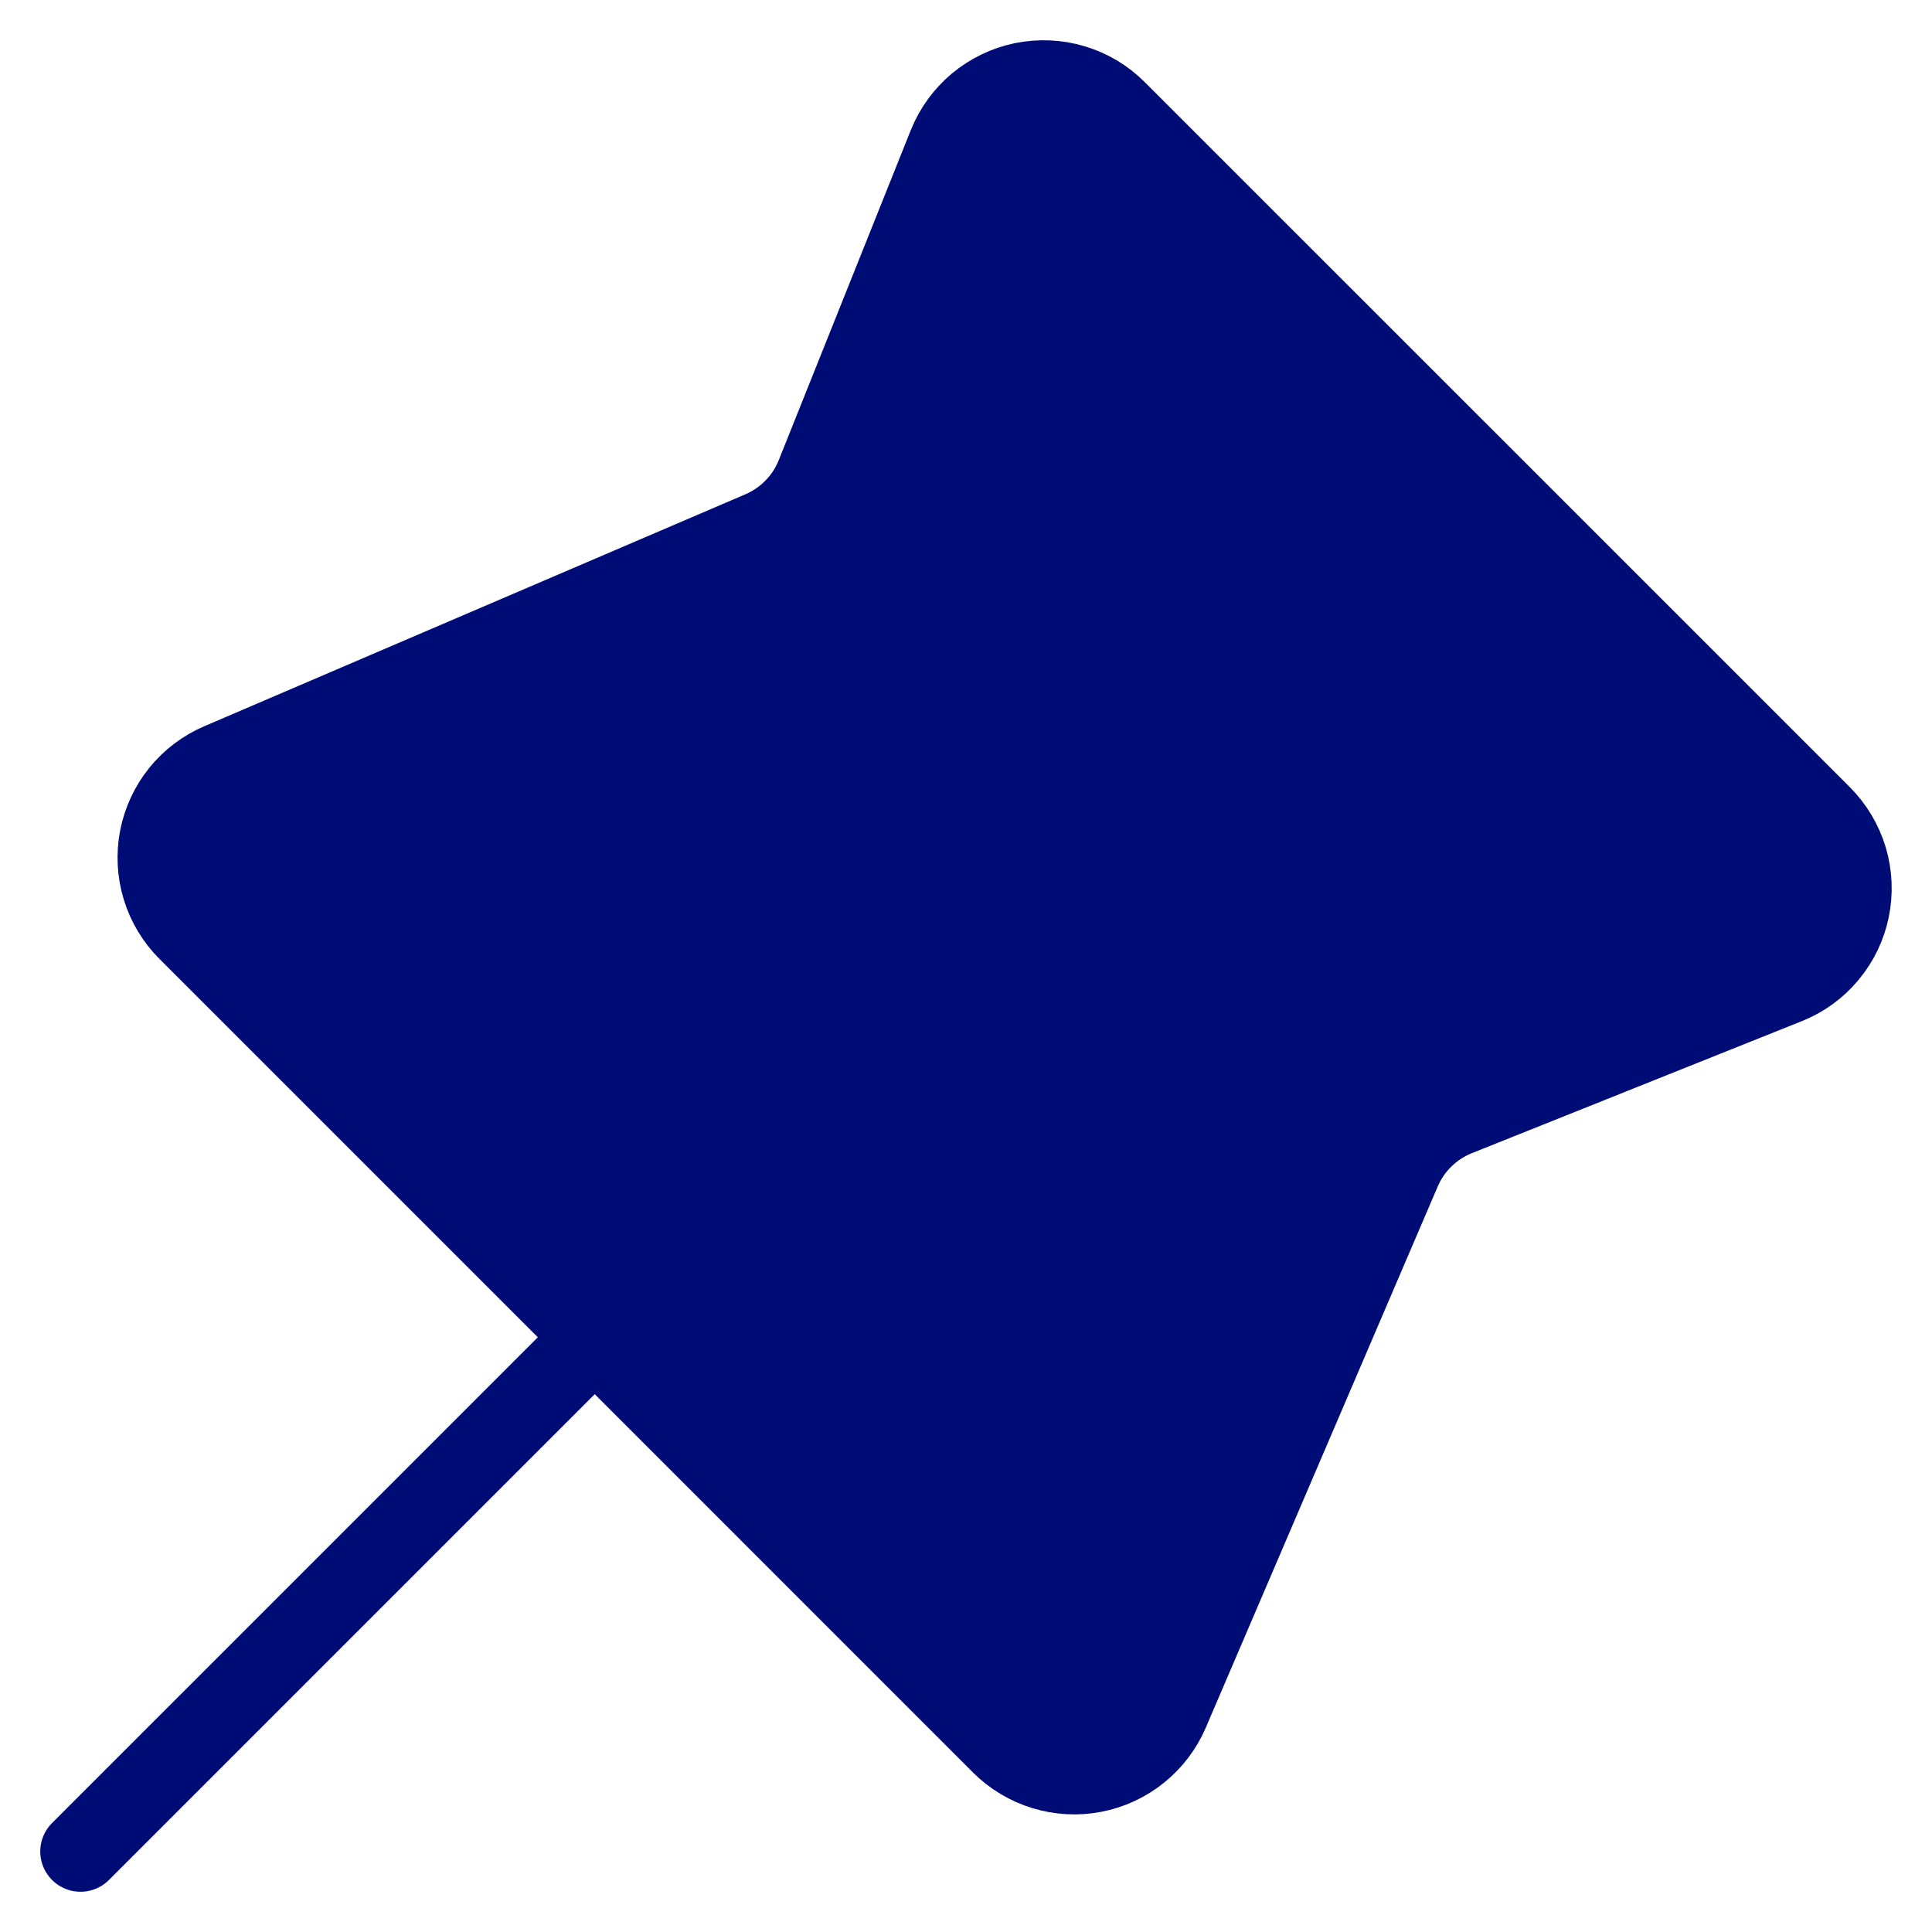
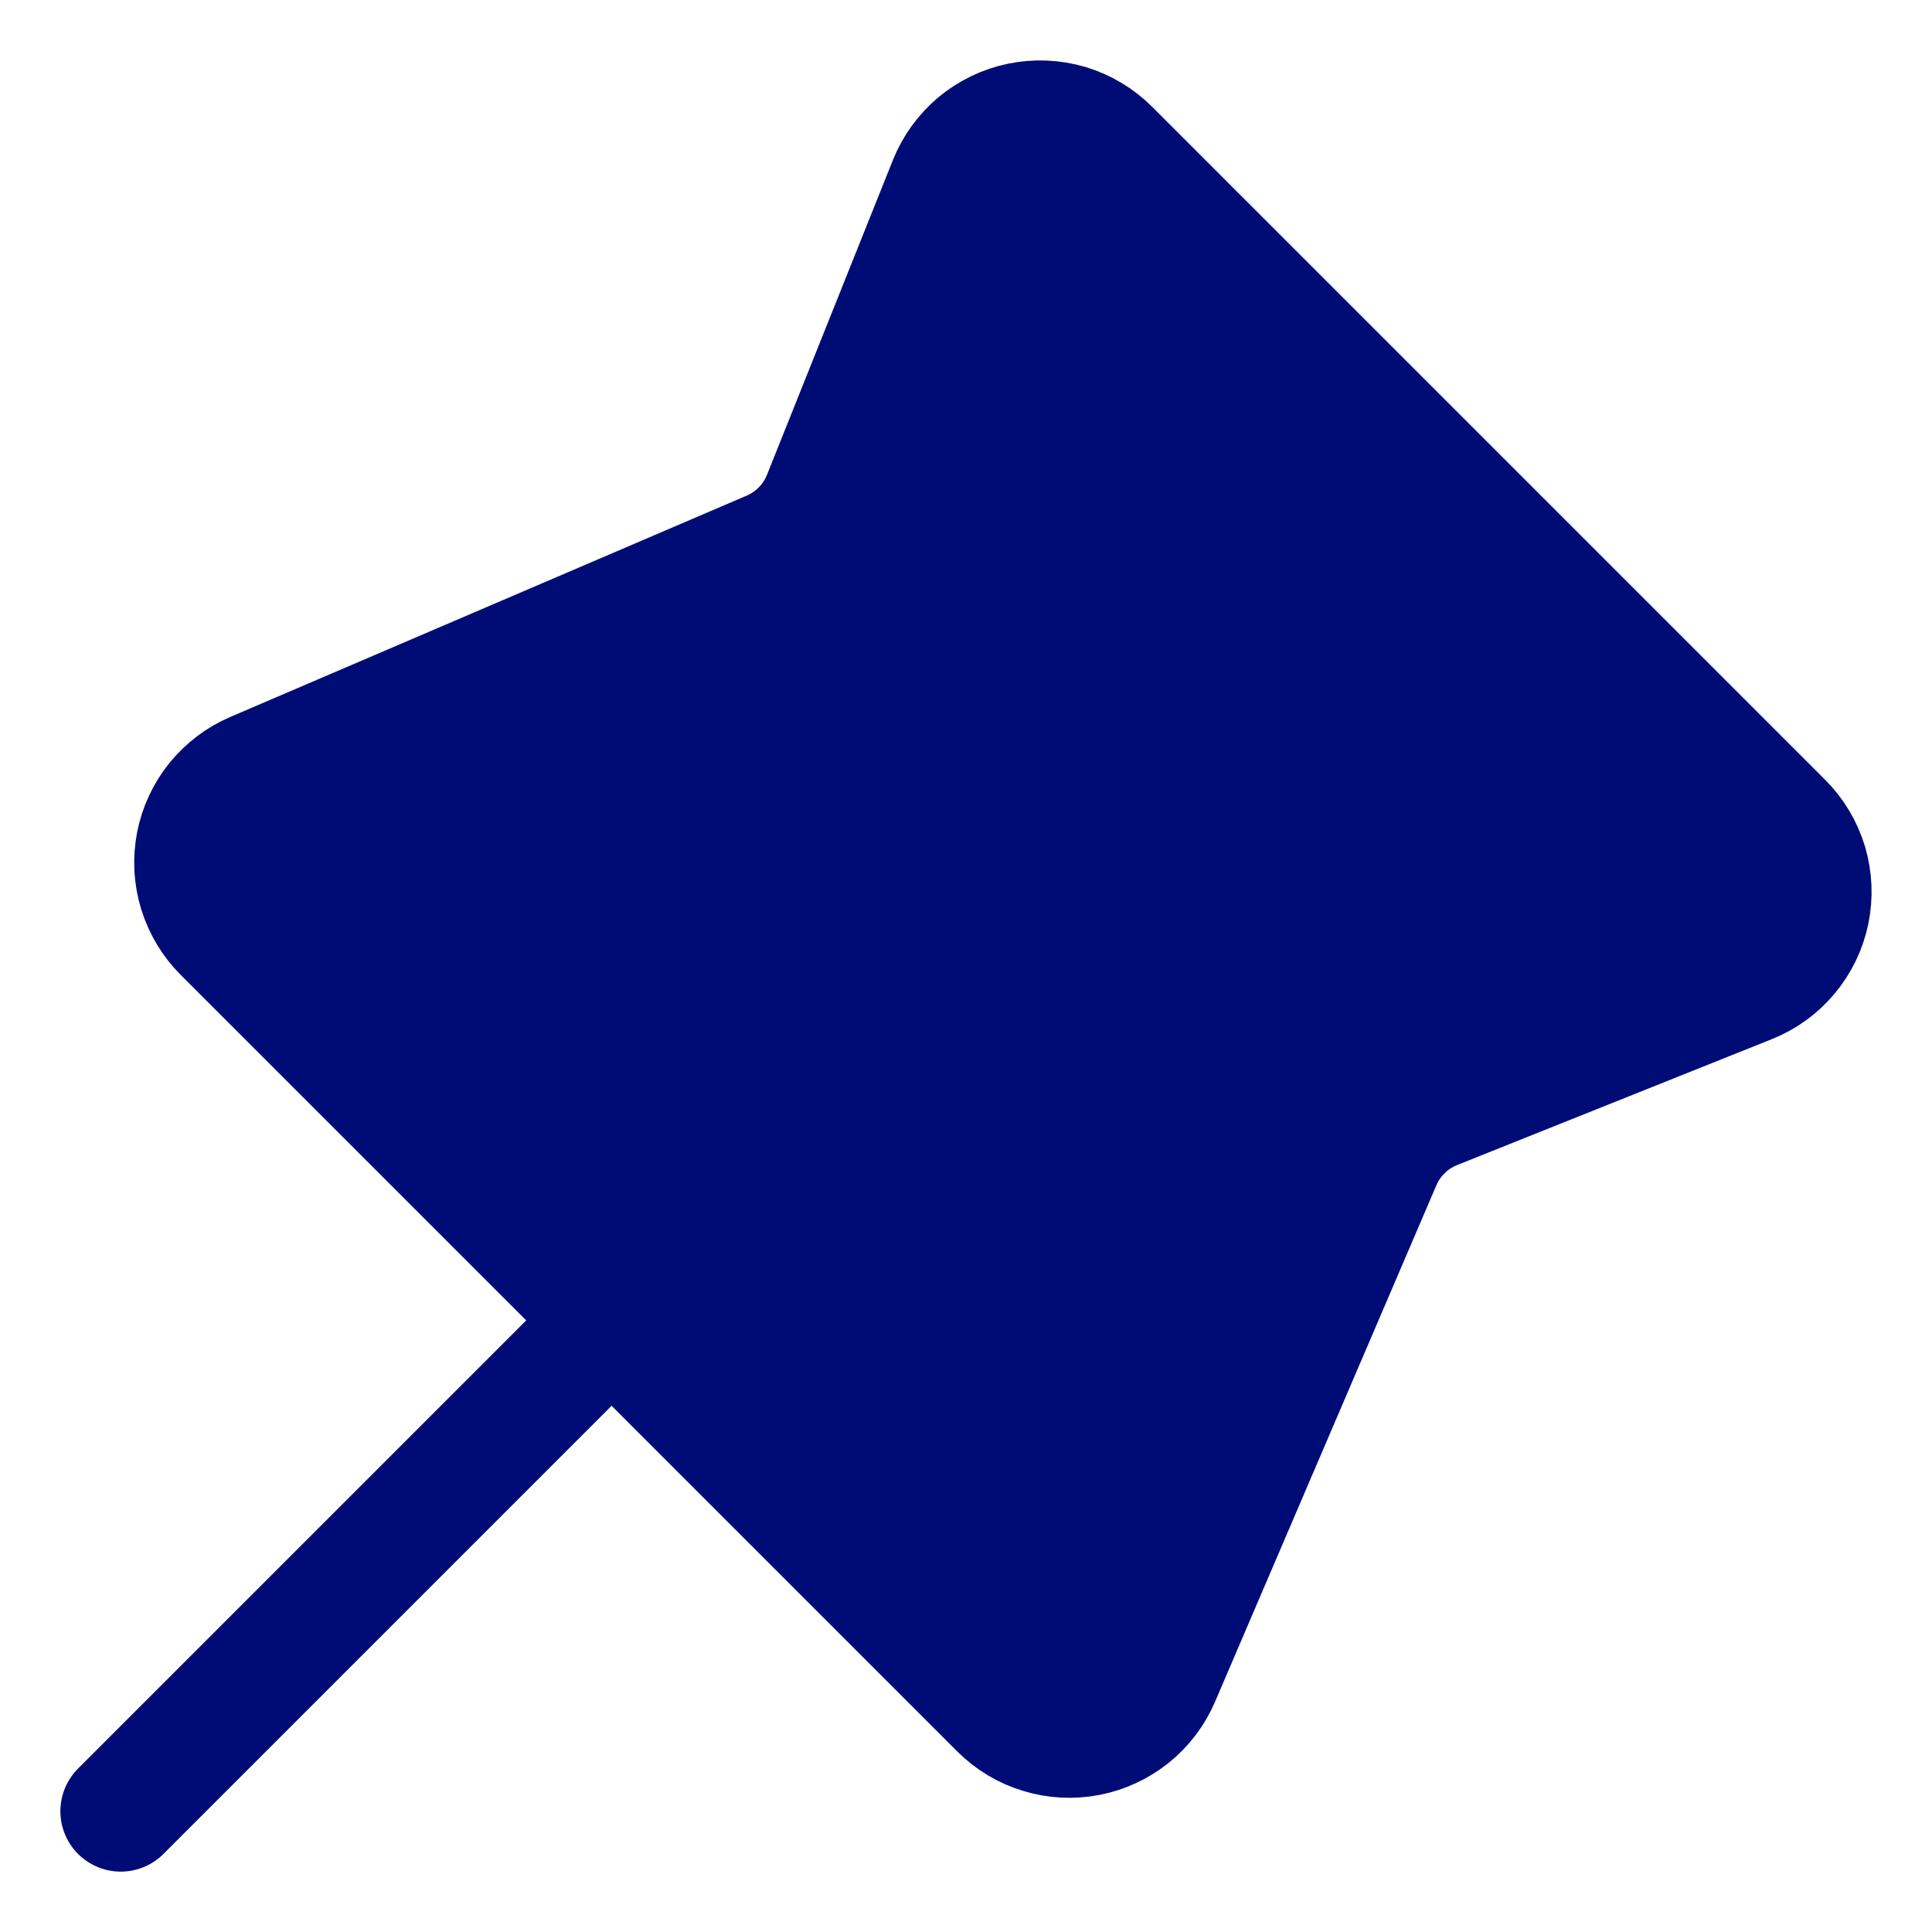
- <svg xmlns="http://www.w3.org/2000/svg" width="24" height="24" viewBox="0 0 24 24" fill="none">
-   <g id="Group 211">
-     <path id="Vector" d="M12.442 21.666L7.388 16.612L2.335 11.558C2.187 11.41 2.078 11.229 2.017 11.029C1.956 10.829 1.945 10.618 1.984 10.413C2.024 10.208 2.113 10.016 2.244 9.853C2.375 9.691 2.544 9.563 2.736 9.481L9.457 6.6C9.611 6.534 9.751 6.438 9.868 6.318C9.985 6.198 10.078 6.056 10.14 5.9L11.779 1.803C11.858 1.607 11.984 1.433 12.146 1.297C12.308 1.162 12.501 1.069 12.708 1.026C12.915 0.984 13.13 0.993 13.332 1.054C13.534 1.114 13.719 1.224 13.868 1.374L22.627 10.132C22.776 10.282 22.886 10.466 22.947 10.668C23.007 10.871 23.017 11.085 22.974 11.292C22.932 11.499 22.838 11.692 22.703 11.854C22.567 12.017 22.394 12.143 22.198 12.221L18.101 13.86C17.945 13.922 17.803 14.015 17.682 14.132C17.562 14.249 17.466 14.389 17.4 14.543L14.52 21.265C14.437 21.456 14.309 21.625 14.147 21.756C13.985 21.887 13.792 21.977 13.587 22.016C13.382 22.056 13.171 22.044 12.971 21.983C12.772 21.922 12.59 21.813 12.442 21.666Z" fill="#000C76" />
-     <g id="Vector_2">
-       <path d="M1 23L7.388 16.612L1 23ZM7.388 16.612L12.441 21.666C12.589 21.813 12.771 21.922 12.97 21.983C13.17 22.044 13.382 22.056 13.586 22.016C13.791 21.977 13.984 21.887 14.146 21.756C14.309 21.625 14.437 21.456 14.519 21.265L17.4 14.543C17.466 14.389 17.561 14.249 17.682 14.132C17.802 14.015 17.944 13.922 18.1 13.86L22.197 12.221C22.393 12.143 22.567 12.017 22.702 11.854C22.838 11.692 22.931 11.499 22.973 11.292C23.016 11.085 23.006 10.871 22.946 10.668C22.885 10.466 22.775 10.282 22.626 10.132L13.867 1.374C13.718 1.224 13.534 1.114 13.331 1.054C13.129 0.993 12.914 0.984 12.707 1.026C12.5 1.069 12.307 1.162 12.145 1.297C11.983 1.433 11.857 1.607 11.778 1.803L10.139 5.9C10.077 6.056 9.985 6.198 9.867 6.318C9.75 6.438 9.61 6.534 9.456 6.6L2.735 9.481C2.543 9.563 2.374 9.691 2.243 9.853C2.112 10.016 2.023 10.208 1.983 10.413C1.944 10.618 1.955 10.829 2.016 11.029C2.077 11.229 2.186 11.41 2.334 11.558L7.388 16.612Z" fill="#000C76" />
-       <path d="M1 23L7.388 16.612M7.388 16.612L12.441 21.666C12.589 21.813 12.771 21.922 12.97 21.983C13.17 22.044 13.382 22.056 13.586 22.016C13.791 21.977 13.984 21.887 14.146 21.756C14.309 21.625 14.437 21.456 14.519 21.265L17.4 14.543C17.466 14.389 17.561 14.249 17.682 14.132C17.802 14.015 17.944 13.922 18.1 13.86L22.197 12.221C22.393 12.143 22.567 12.017 22.702 11.854C22.838 11.692 22.931 11.499 22.973 11.292C23.016 11.085 23.006 10.871 22.946 10.668C22.885 10.466 22.775 10.282 22.626 10.132L13.867 1.374C13.718 1.224 13.534 1.114 13.331 1.054C13.129 0.993 12.914 0.984 12.707 1.026C12.5 1.069 12.307 1.162 12.145 1.297C11.983 1.433 11.857 1.607 11.778 1.803L10.139 5.9C10.077 6.056 9.985 6.198 9.867 6.318C9.75 6.438 9.61 6.534 9.456 6.6L2.735 9.481C2.543 9.563 2.374 9.691 2.243 9.853C2.112 10.016 2.023 10.208 1.983 10.413C1.944 10.618 1.955 10.829 2.016 11.029C2.077 11.229 2.186 11.41 2.334 11.558L7.388 16.612Z" stroke="#000C76" stroke-linecap="round" stroke-linejoin="round" />
-     </g>
+ <svg xmlns="http://www.w3.org/2000/svg" width="16" height="16" viewBox="0 0 16 16" fill="none">
+   <g id="Vector">
+     <path d="M1 15L5.065 10.935L1 15ZM5.065 10.935L8.281 14.151C8.375 14.245 8.491 14.315 8.618 14.353C8.745 14.392 8.879 14.399 9.01 14.374C9.14 14.349 9.262 14.292 9.366 14.209C9.469 14.126 9.551 14.018 9.603 13.896L11.436 9.619C11.478 9.521 11.539 9.432 11.616 9.357C11.692 9.282 11.783 9.224 11.882 9.184L14.489 8.141C14.614 8.091 14.724 8.011 14.81 7.908C14.897 7.804 14.956 7.681 14.983 7.55C15.01 7.418 15.004 7.282 14.966 7.153C14.927 7.024 14.857 6.907 14.762 6.812L9.188 1.238C9.093 1.143 8.976 1.073 8.847 1.034C8.718 0.996 8.582 0.99 8.45 1.017C8.319 1.044 8.196 1.103 8.092 1.189C7.989 1.276 7.909 1.386 7.859 1.511L6.816 4.118C6.776 4.217 6.718 4.308 6.643 4.384C6.568 4.461 6.479 4.522 6.381 4.564L2.104 6.397C1.982 6.449 1.875 6.531 1.791 6.634C1.708 6.737 1.651 6.86 1.626 6.99C1.601 7.121 1.608 7.255 1.647 7.382C1.686 7.509 1.755 7.625 1.849 7.719L5.065 10.935Z" fill="#000C76" />
+     <path d="M1 15L5.065 10.935M5.065 10.935L8.281 14.151C8.375 14.245 8.491 14.315 8.618 14.353C8.745 14.392 8.879 14.399 9.01 14.374C9.14 14.349 9.262 14.292 9.366 14.209C9.469 14.126 9.551 14.018 9.603 13.896L11.436 9.619C11.478 9.521 11.539 9.432 11.616 9.357C11.692 9.282 11.783 9.224 11.882 9.184L14.489 8.141C14.614 8.091 14.724 8.011 14.81 7.908C14.897 7.804 14.956 7.681 14.983 7.55C15.01 7.418 15.004 7.282 14.966 7.153C14.927 7.024 14.857 6.907 14.762 6.812L9.188 1.238C9.093 1.143 8.976 1.073 8.847 1.034C8.718 0.996 8.582 0.99 8.45 1.017C8.319 1.044 8.196 1.103 8.092 1.189C7.989 1.276 7.909 1.386 7.859 1.511L6.816 4.118C6.776 4.217 6.718 4.308 6.643 4.384C6.568 4.461 6.479 4.522 6.381 4.564L2.104 6.397C1.982 6.449 1.875 6.531 1.791 6.634C1.708 6.737 1.651 6.86 1.626 6.99C1.601 7.121 1.608 7.255 1.647 7.382C1.686 7.509 1.755 7.625 1.849 7.719L5.065 10.935Z" stroke="#000C76" stroke-linecap="round" stroke-linejoin="round" />
  </g>
</svg>
